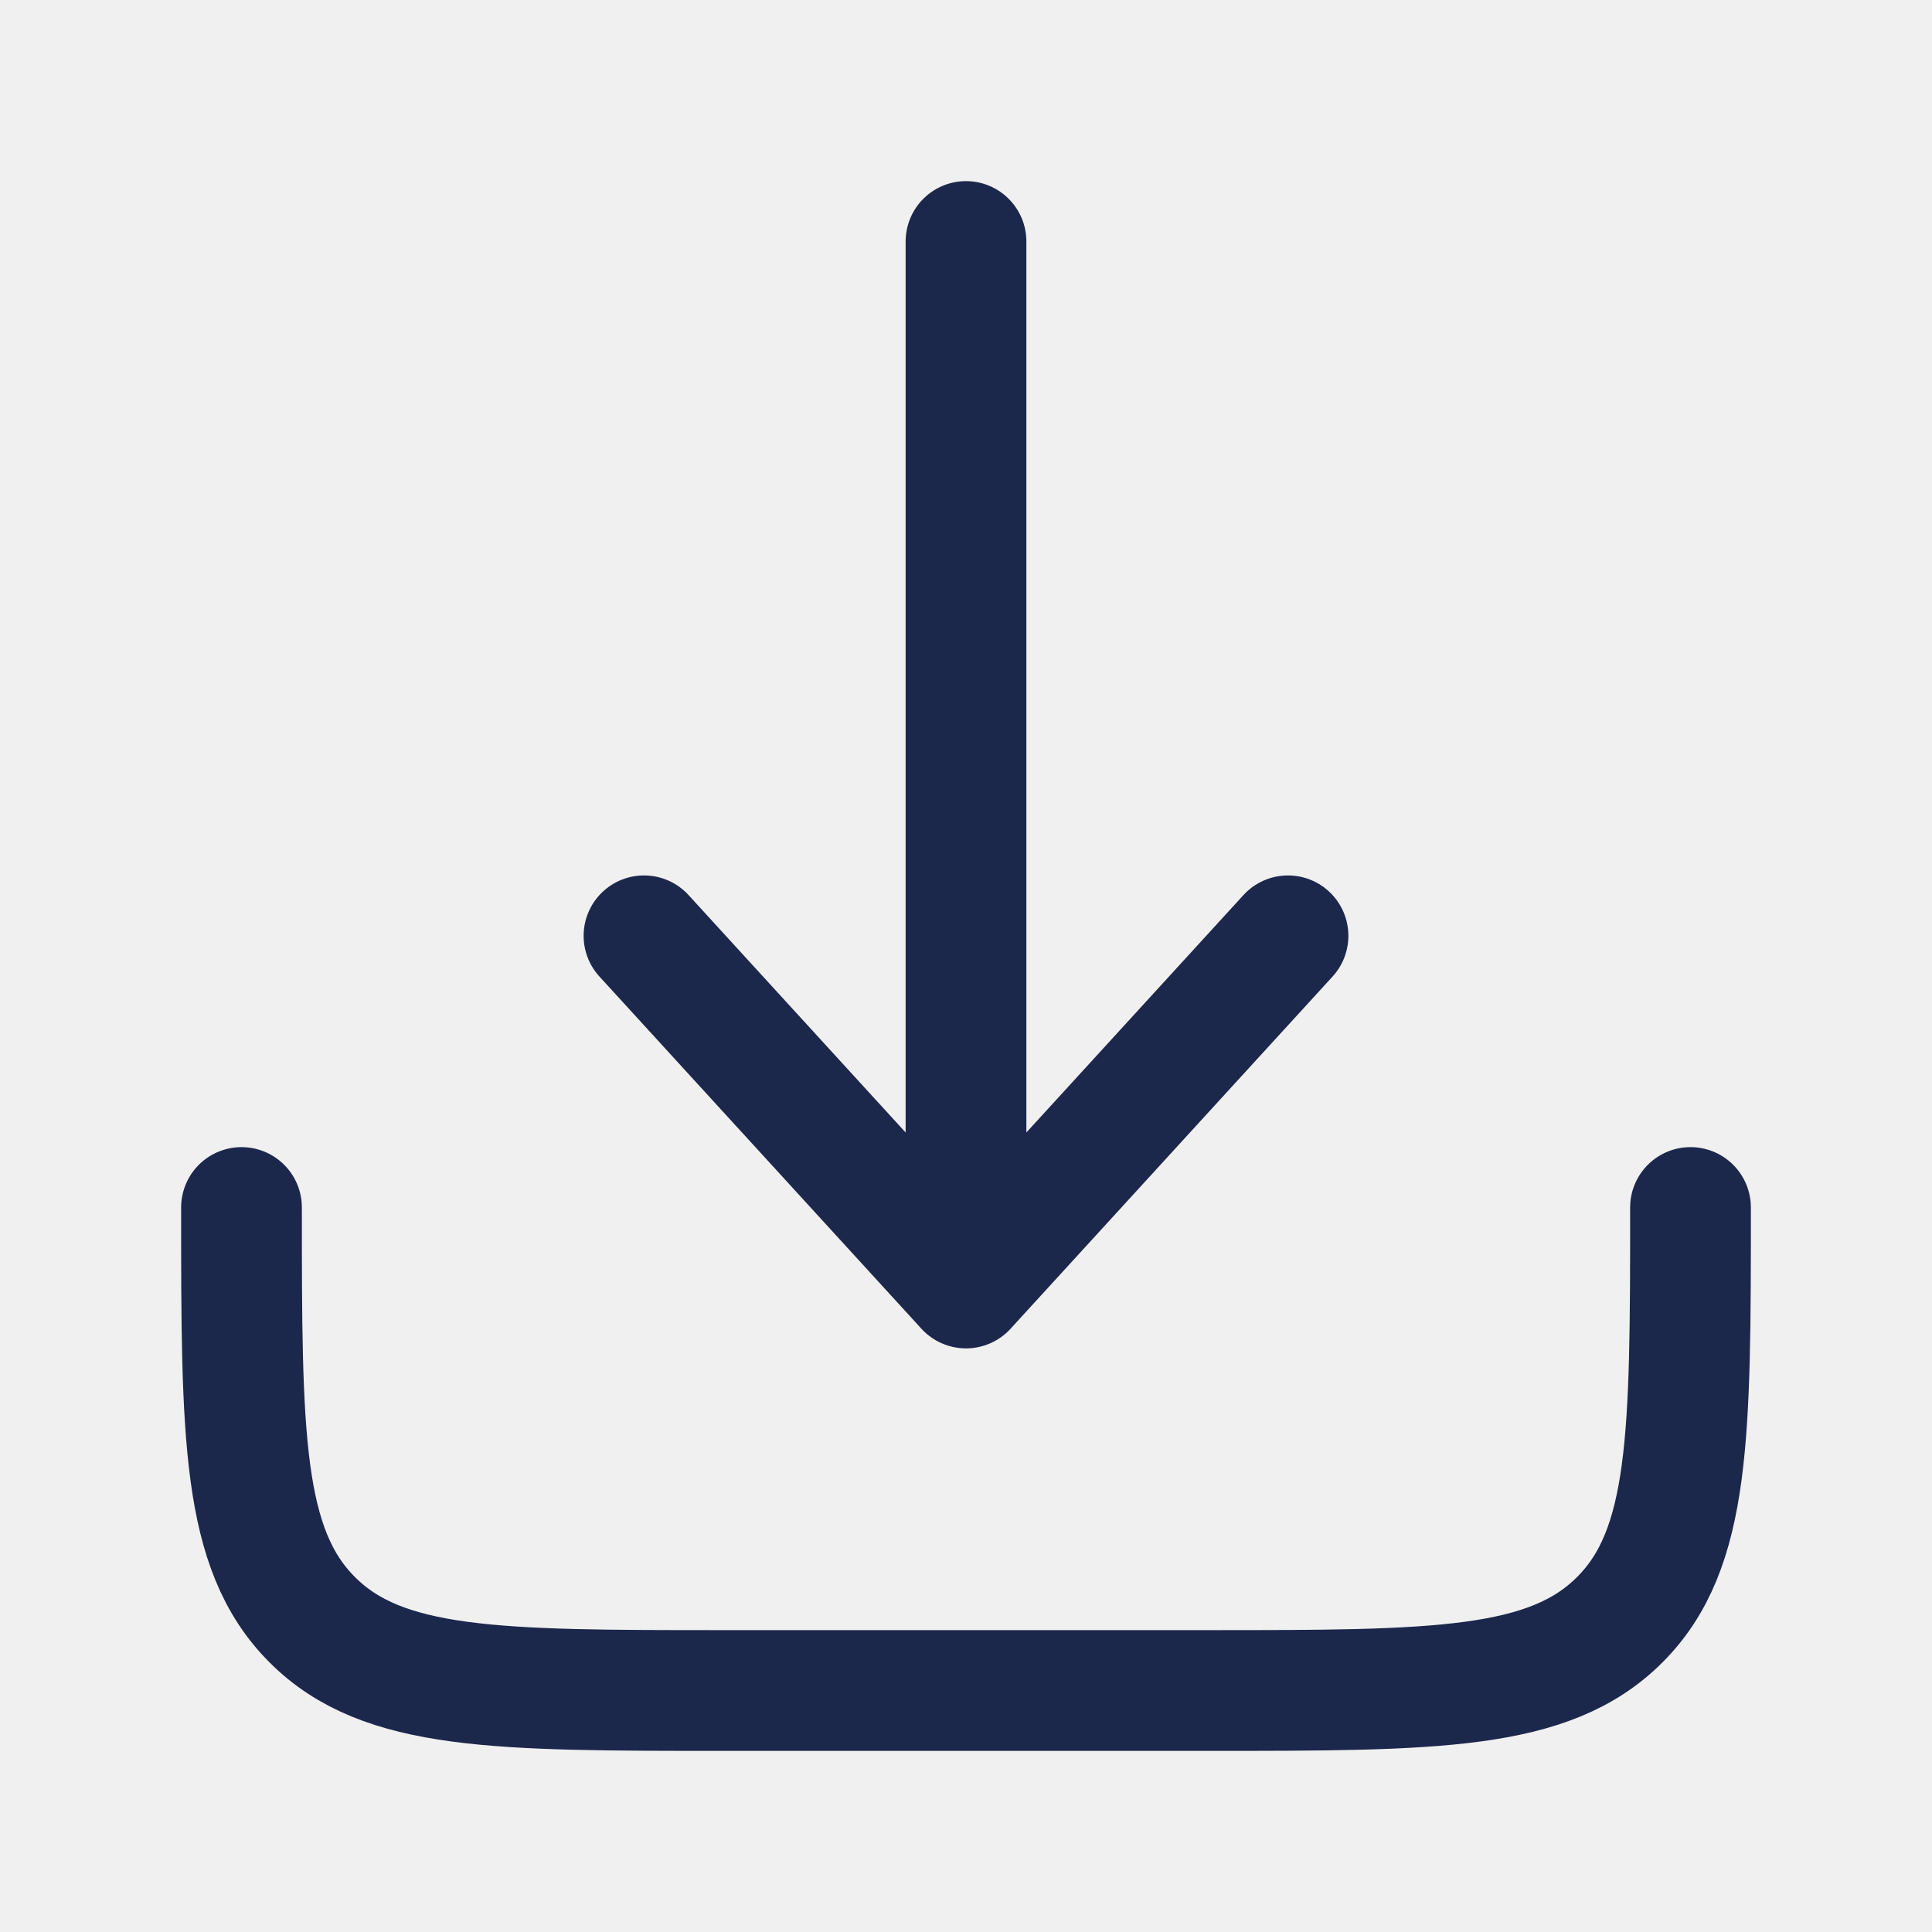
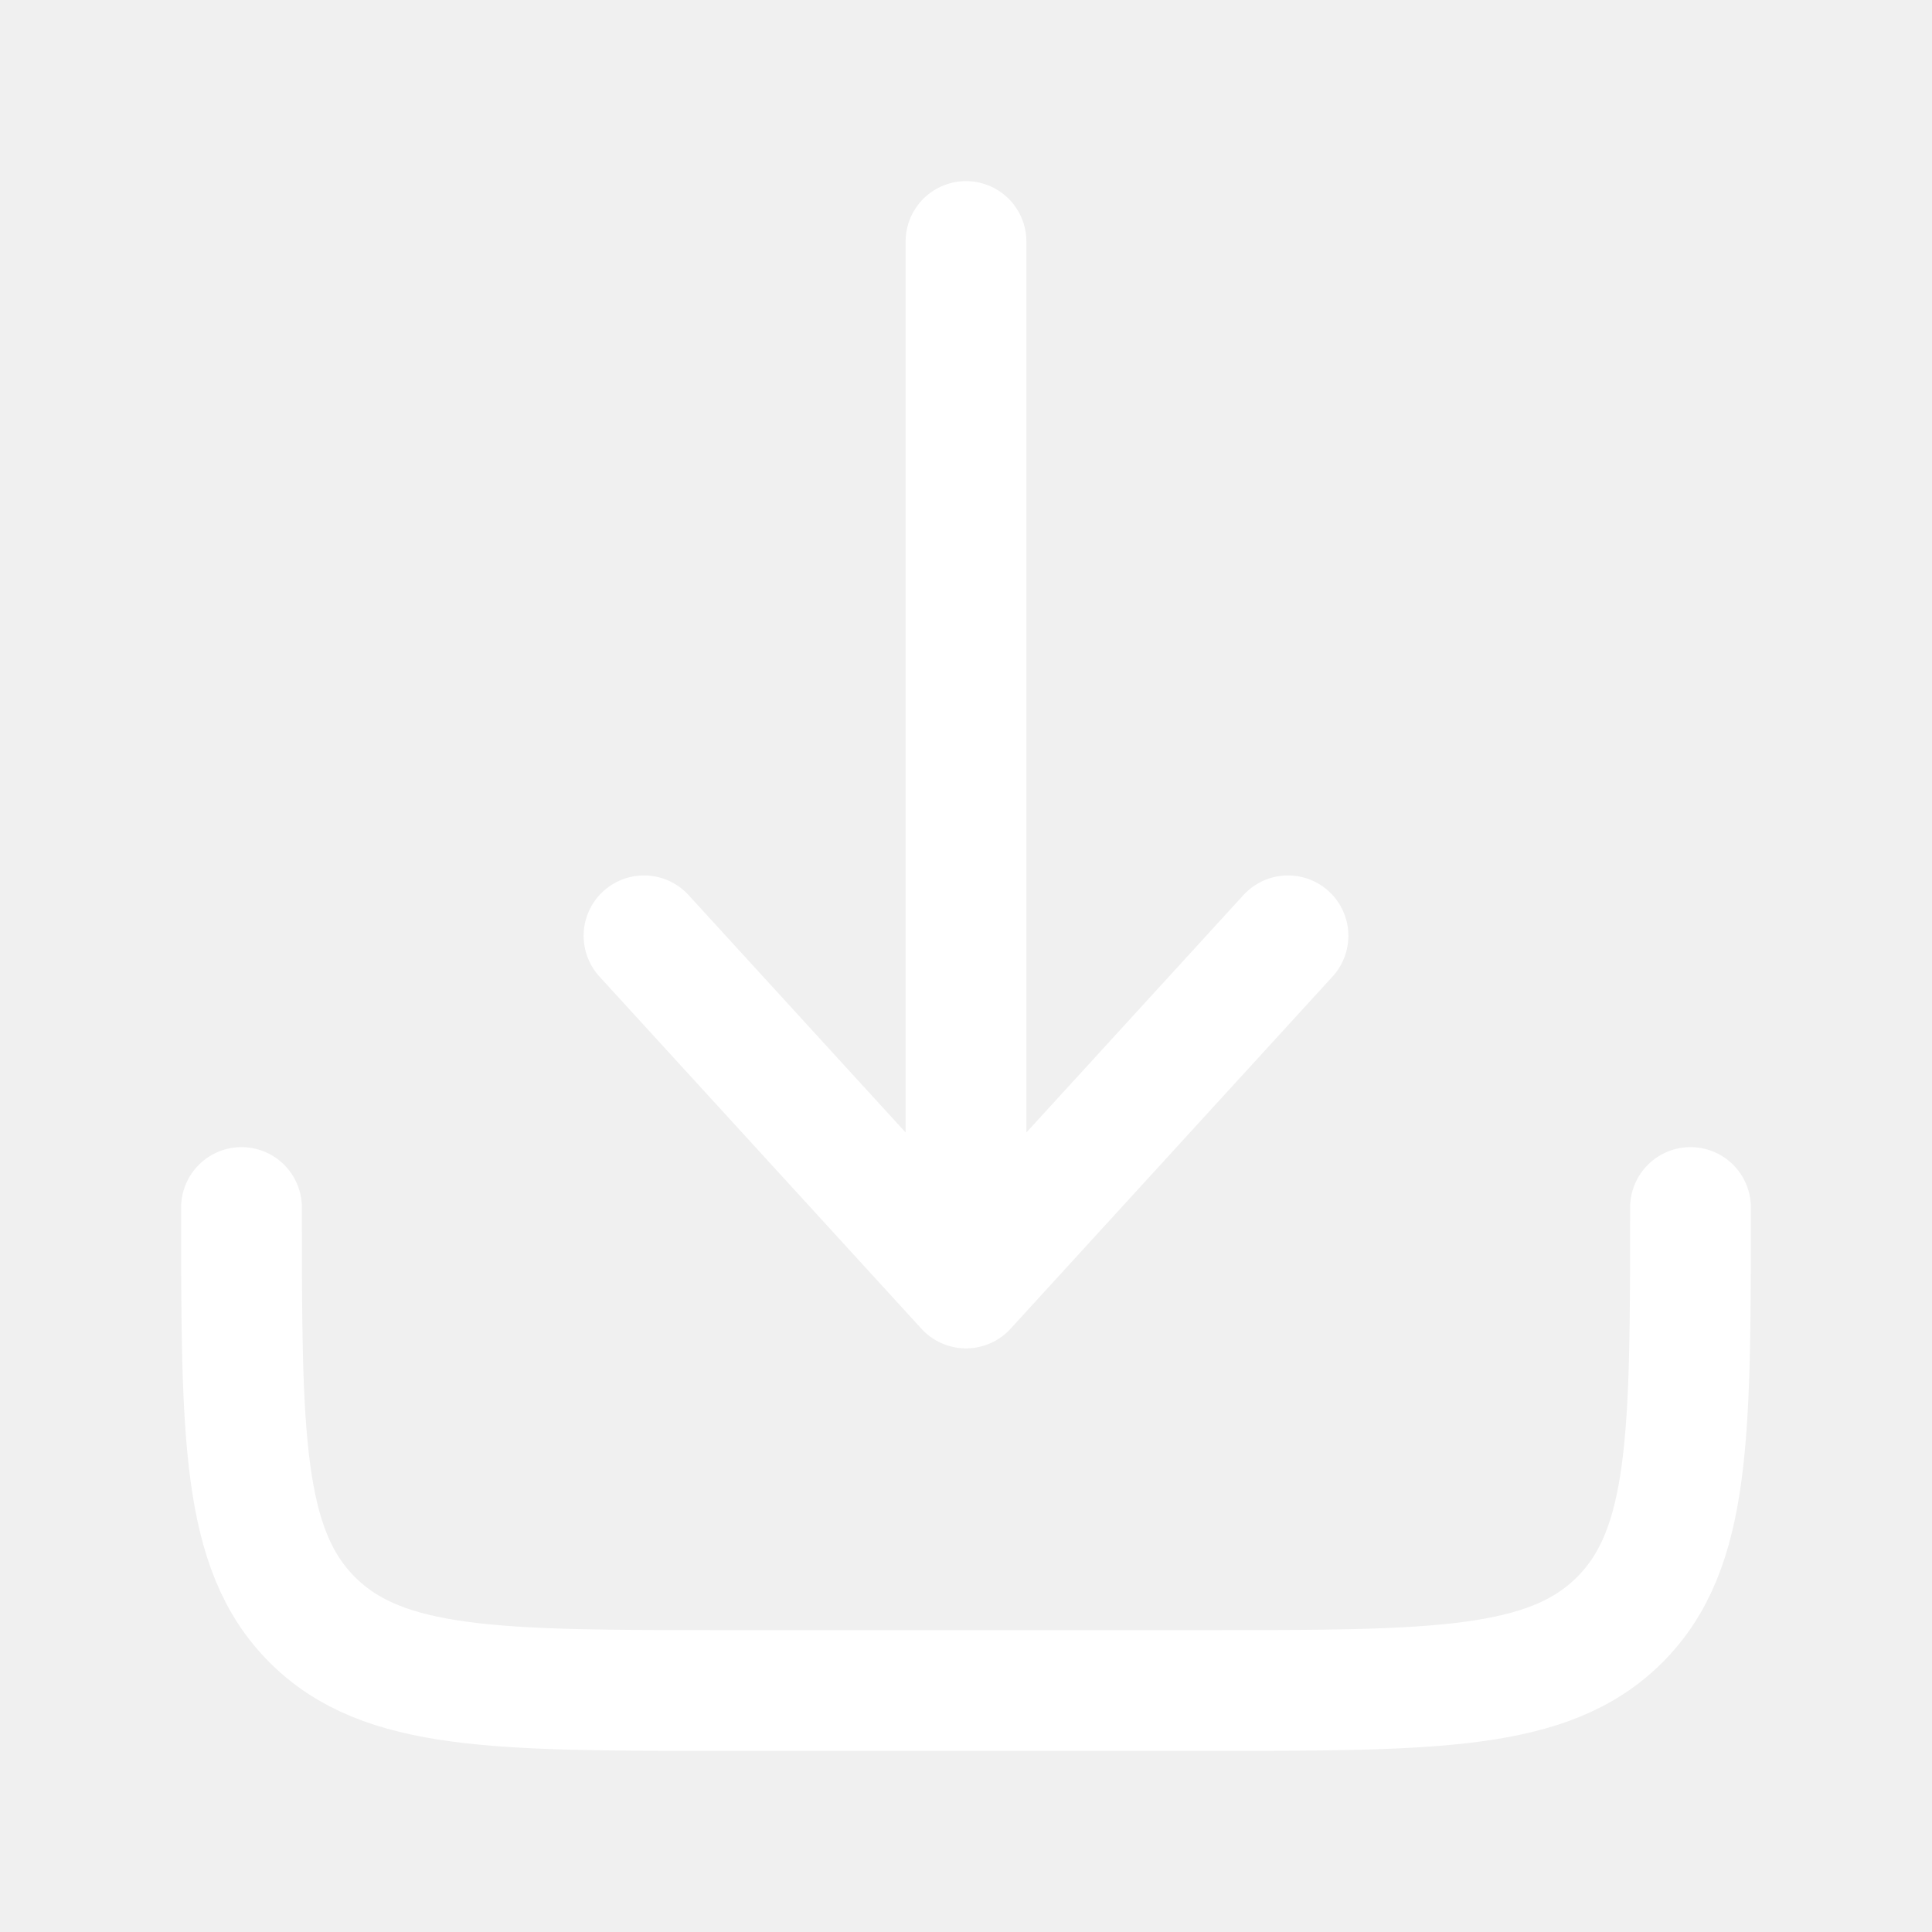
<svg xmlns="http://www.w3.org/2000/svg" width="800px" height="800px" viewBox="0 0 24 24" fill="none">
-   <path d="M3 15C3 17.828 3 19.243 3.879 20.121C4.757 21 6.172 21 9 21H15C17.828 21 19.243 21 20.121 20.121C21 19.243 21 17.828 21 15" stroke="#1C274C" stroke-width="1.5" stroke-linecap="round" stroke-linejoin="round" />
-   <path d="M12 3V16M12 16L16 11.625M12 16L8 11.625" stroke="#1C274C" stroke-width="1.5" stroke-linecap="round" stroke-linejoin="round" />
+   <g id="SVGRepo_bgCarrier" stroke-width="0" />
+   <g id="SVGRepo_tracerCarrier" stroke-linecap="round" stroke-linejoin="round" />
+   <g id="SVGRepo_iconCarrier">
+     <path d="M3 15C3 17.828 3 19.243 3.879 20.121C4.757 21 6.172 21 9 21H15C17.828 21 19.243 21 20.121 20.121C21 19.243 21 17.828 21 15" stroke="#ffffff" stroke-width="1.5" stroke-linecap="round" stroke-linejoin="round" />
+     <path d="M12 3V16M12 16L16 11.625M12 16L8 11.625" stroke="#ffffff" stroke-width="1.5" stroke-linecap="round" stroke-linejoin="round" />
+   </g>
</svg>
